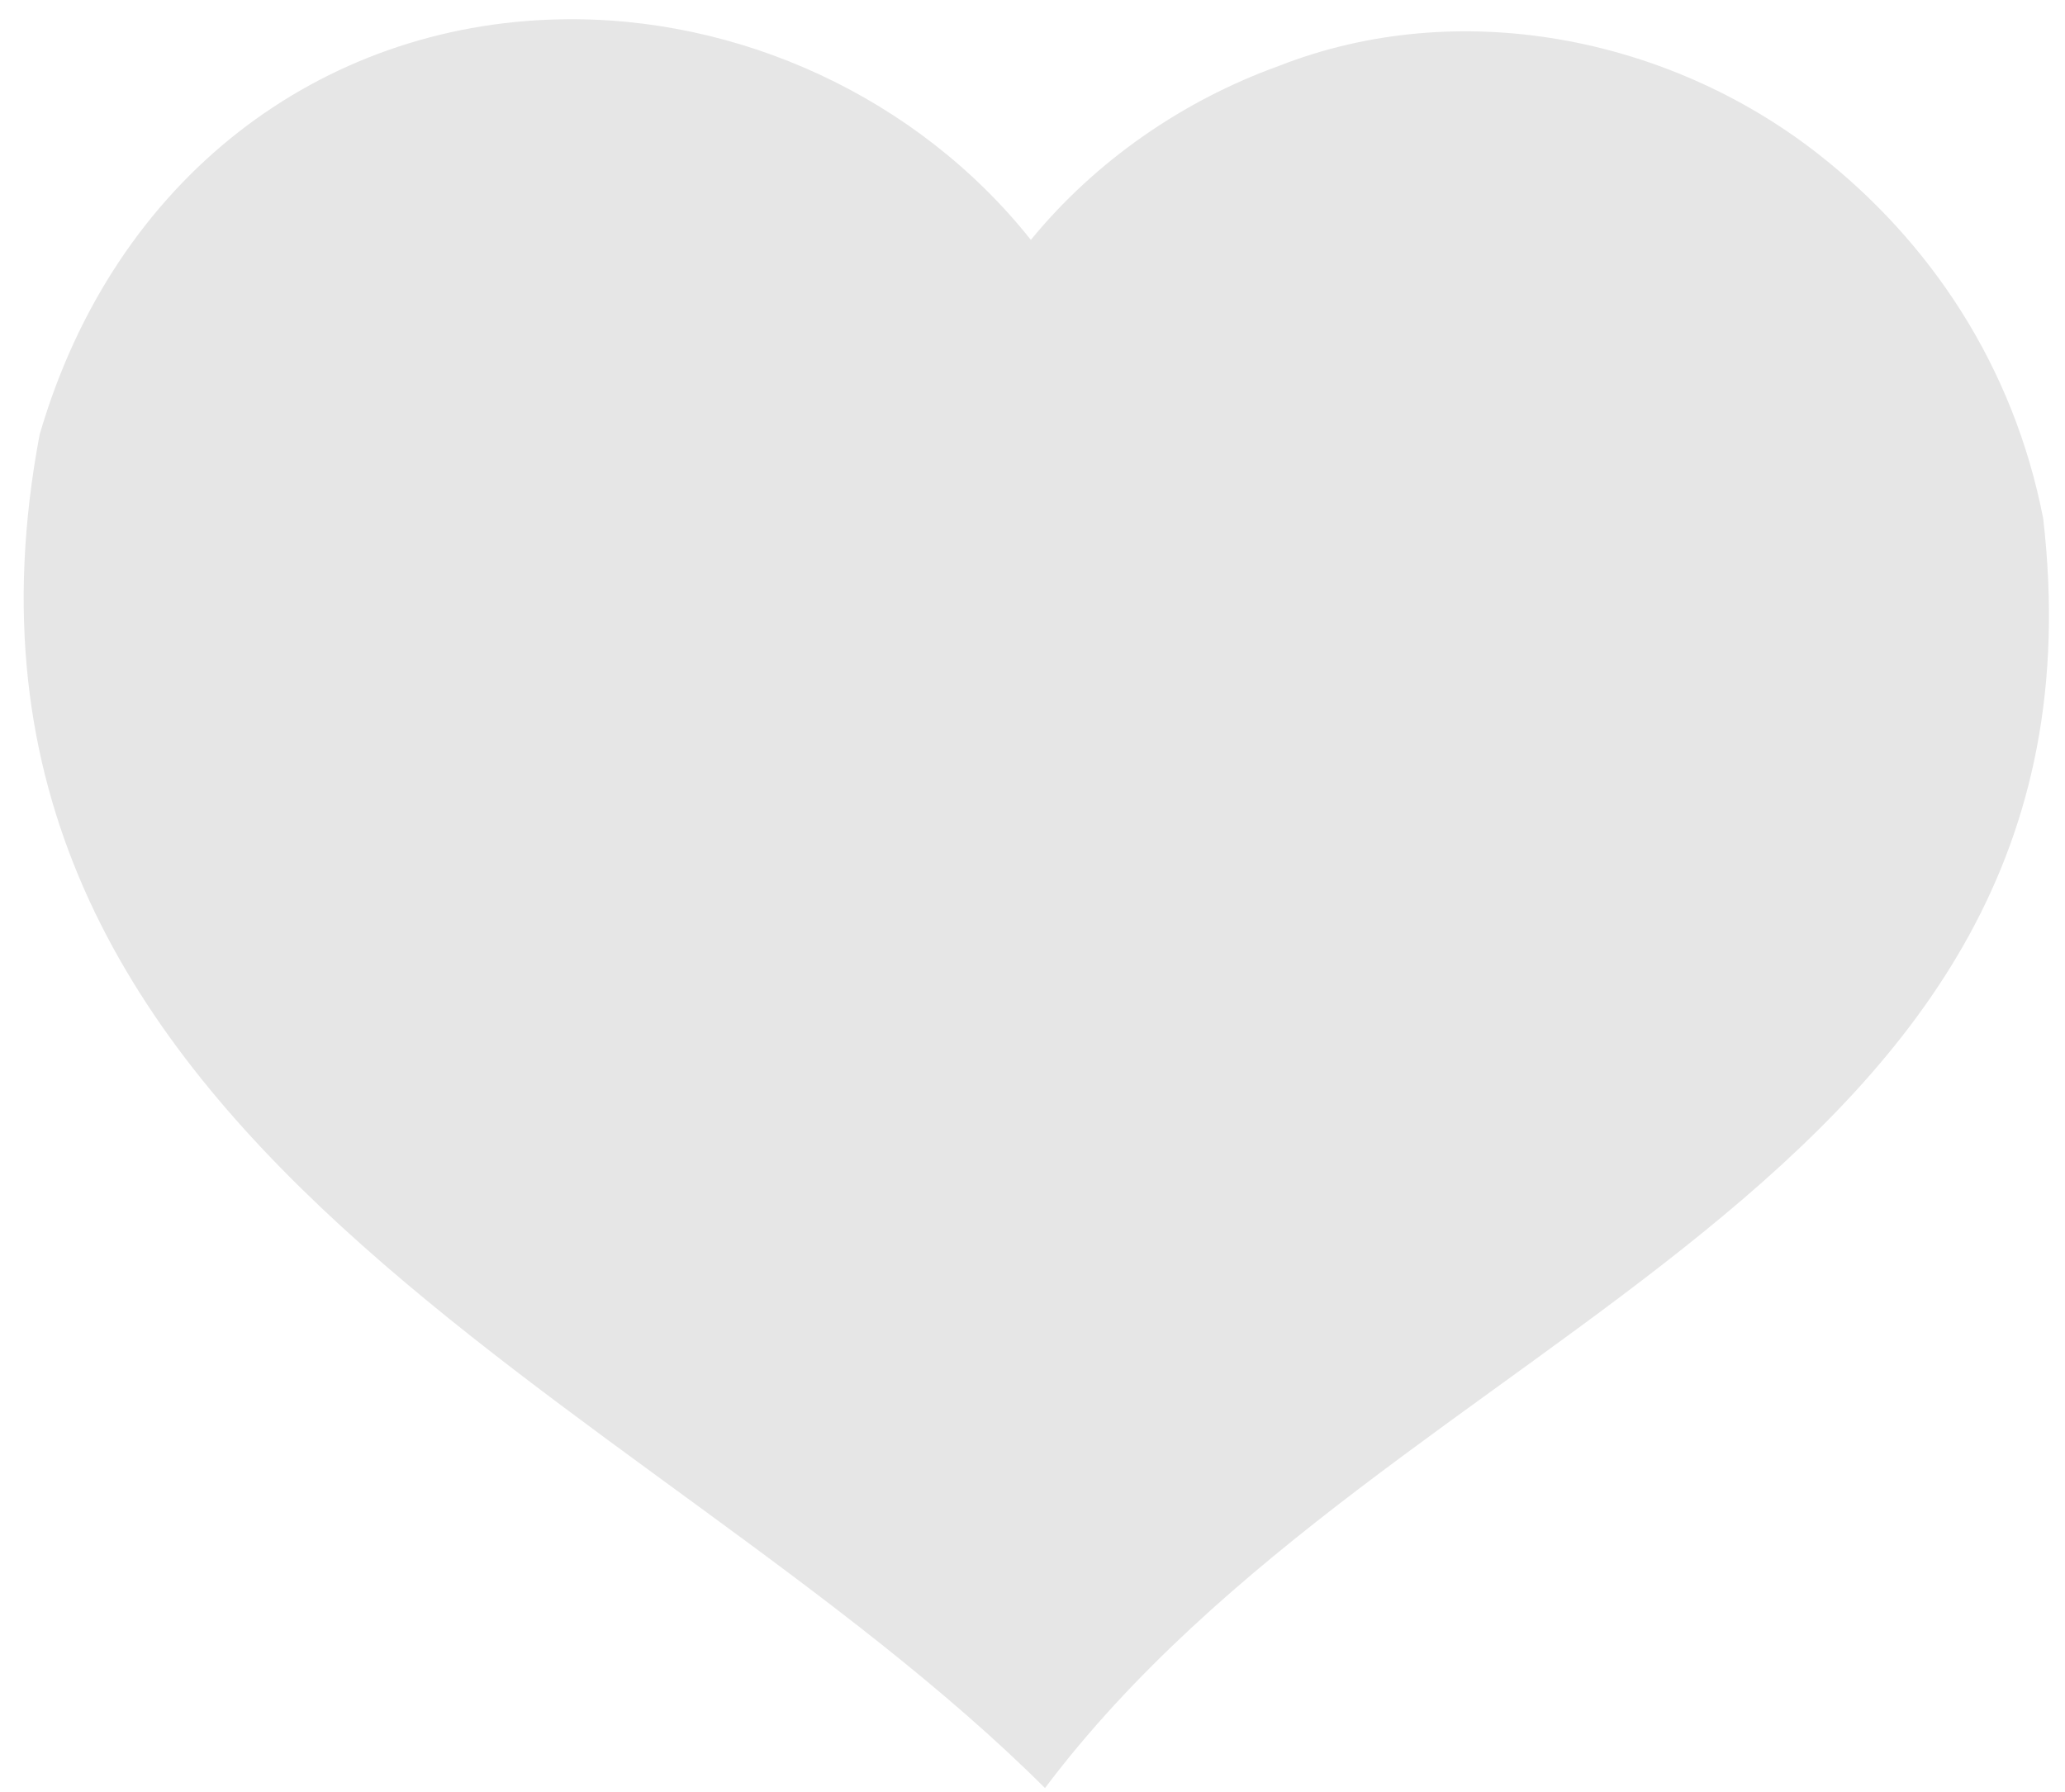
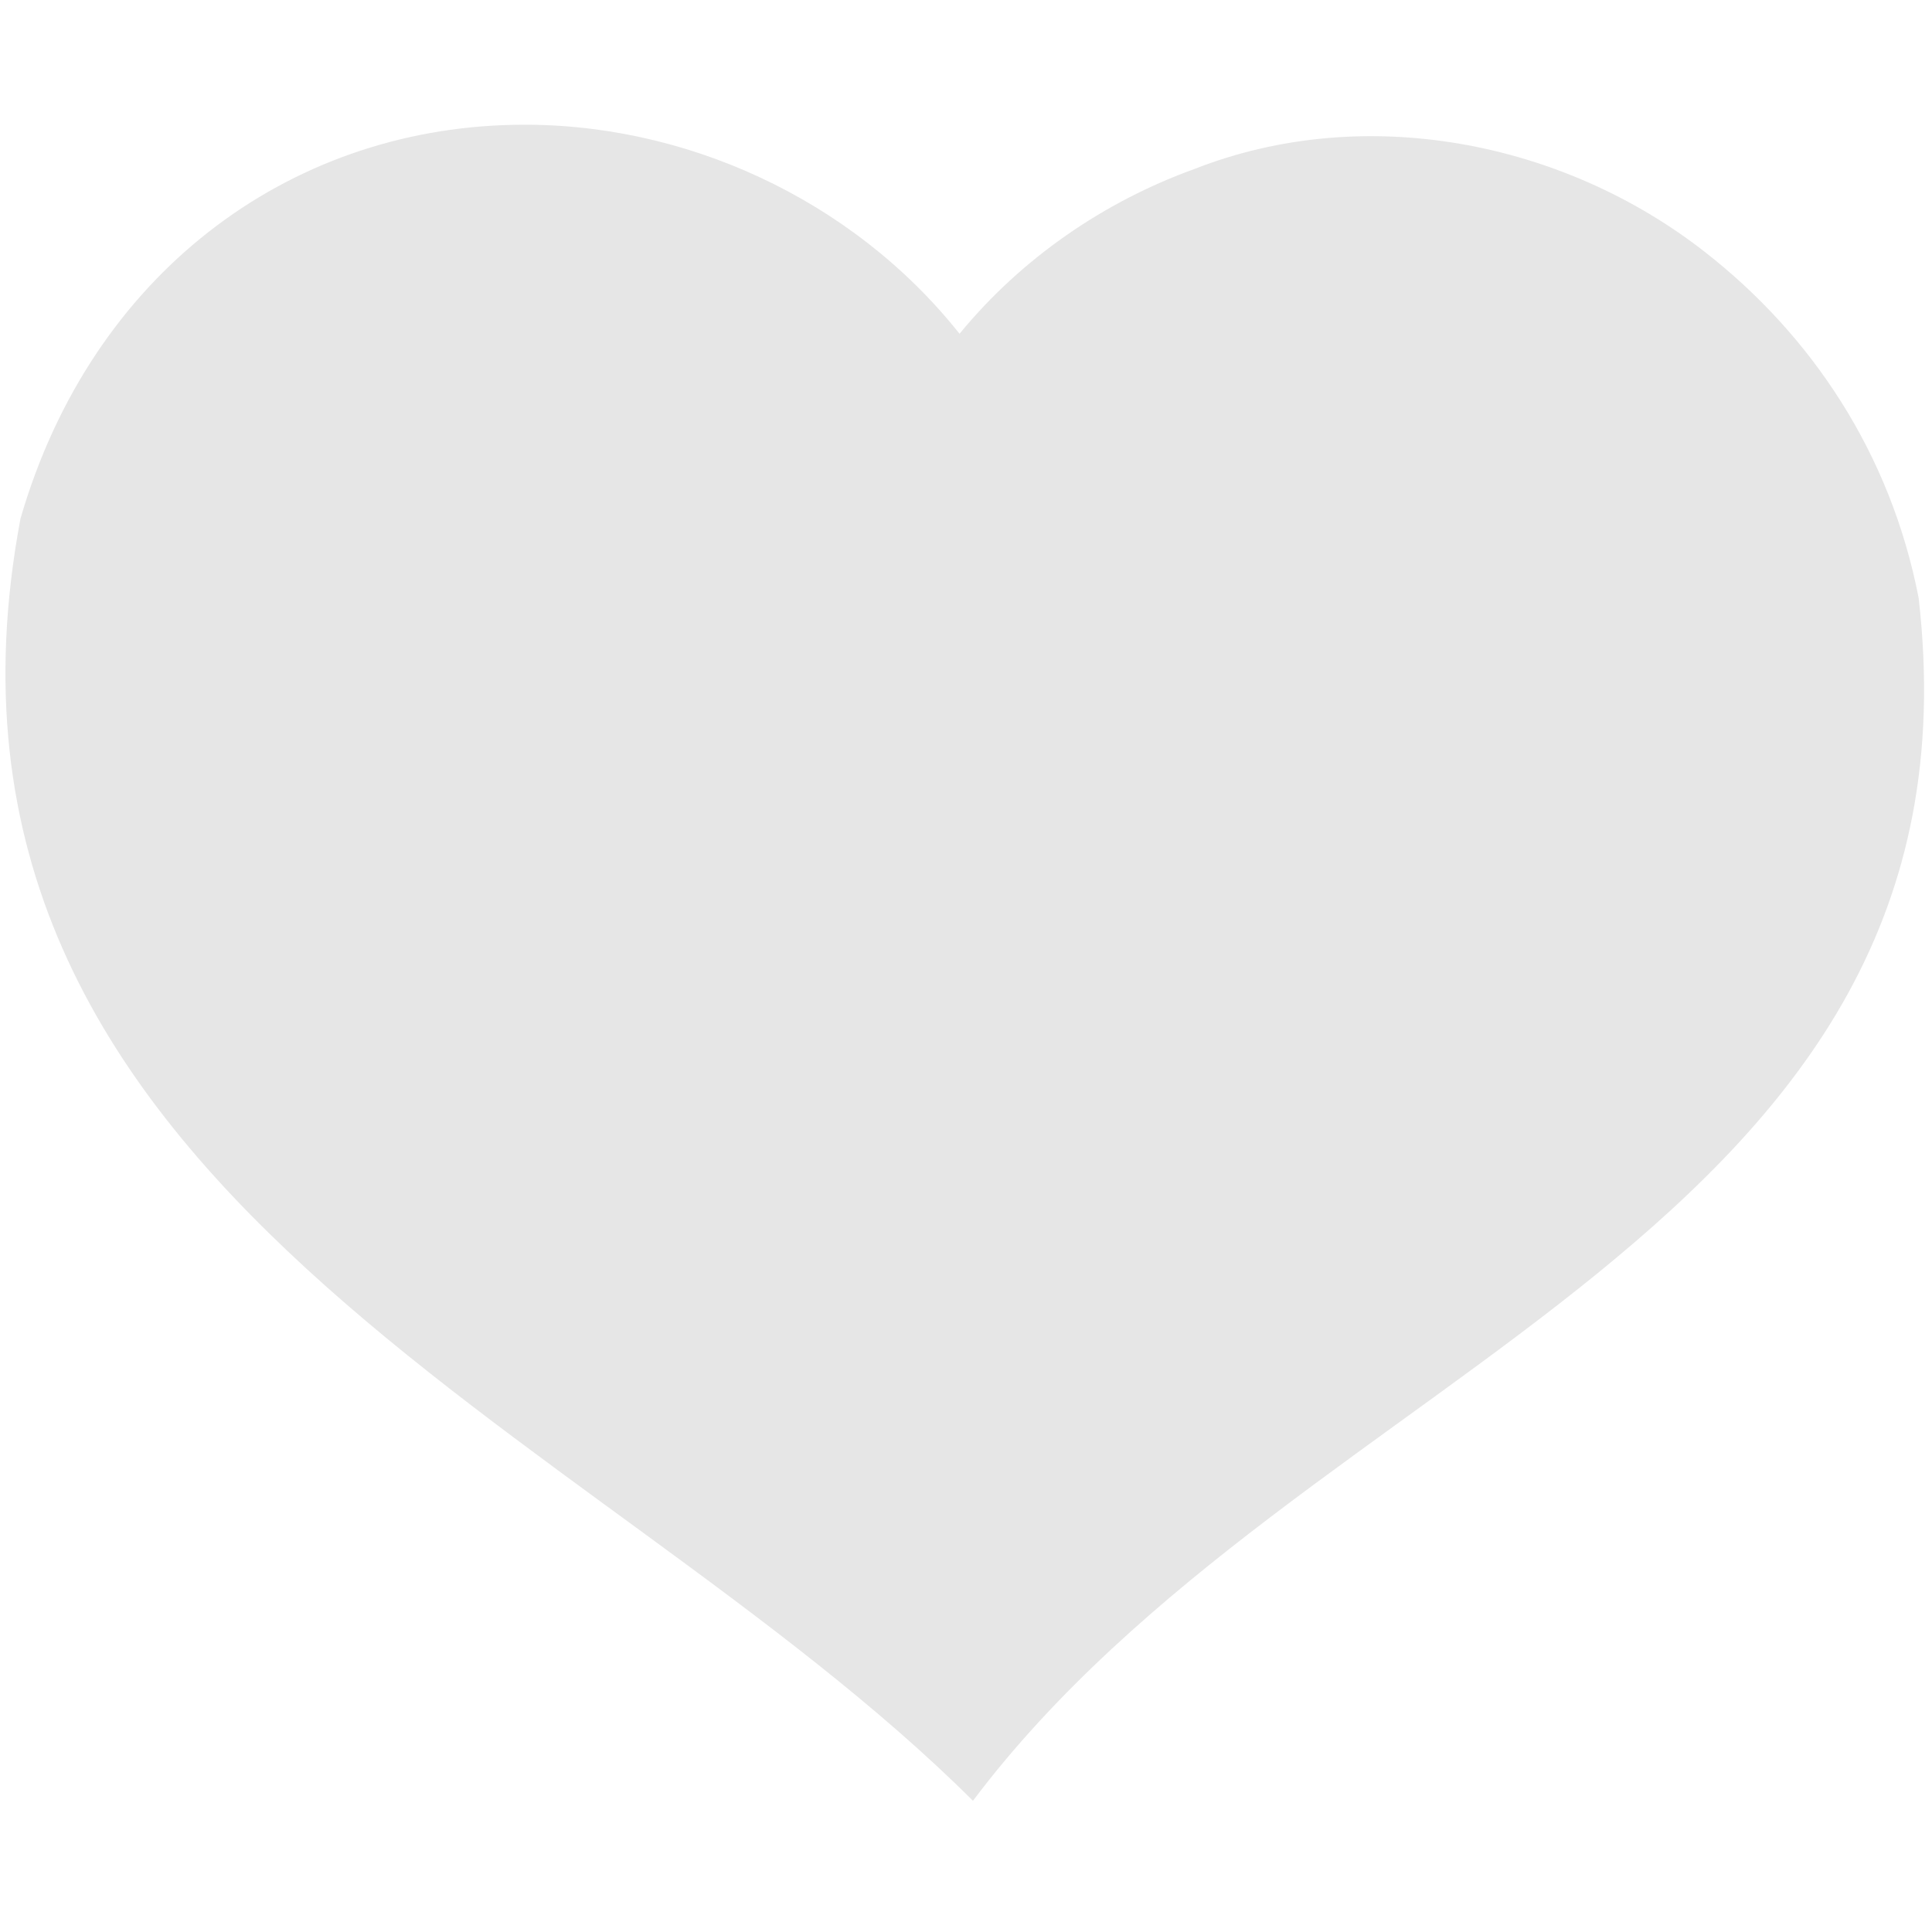
- <svg xmlns="http://www.w3.org/2000/svg" viewBox="0 0 462 401" id="svg2" version="1.1">
+ <svg xmlns="http://www.w3.org/2000/svg" viewBox="0 0 50 50" id="svg2" version="1.1" width="50" height="50">
  <defs id="defs4">
    <filter id="filter3956">
      <feGaussianBlur stdDeviation="2.7" id="feGaussianBlur7" />
    </filter>
-     <filter height="1.213" id="filter3763" width="1.18" x="-.09" y="-.107">
+     <filter height="1.213" id="filter3763" width="1.18" x="-0.09" y="-0.107">
      <feGaussianBlur stdDeviation="6.895" id="feGaussianBlur10" />
    </filter>
    <linearGradient gradientUnits="userSpaceOnUse" id="linearGradient5012" x1="92.562" x2="-31.666" y1="333.787" y2="25.535" gradientTransform="matrix(1.03788,0,0,1.03788,215.5715,-17.51115)">
      <stop offset="0" stop-color="#6e0000" id="stop13" />
      <stop offset=".447" stop-color="#b60000" id="stop15" />
      <stop offset=".843" stop-color="#ad0000" id="stop17" />
      <stop offset="1" stop-color="#e90000" id="stop19" />
    </linearGradient>
    <linearGradient gradientTransform="matrix(0.49866,0.50081,0.56341,-0.44229,-436.9064,110.9259)" gradientUnits="userSpaceOnUse" id="linearGradient5014" x1="194.078" x2="332.852" y1="327.477" y2="339.942">
      <stop offset="0" stop-color="#f97373" id="stop22" />
      <stop offset="1" stop-color="#fff" stop-opacity="0" id="stop24" />
    </linearGradient>
  </defs>
-   <path style="fill:#e6e6e6;fill-opacity:1" id="path30" d="M 125.09,4.332 C 71.897,5.465 25.625,39.565 8.856,97.299 -20.96,255.727 143.848,310.467 233.794,400.135 311.881,296.363 474.472,266.487 457.125,116.055 450.486,81.828 431.765,53.963 406.663,34.366 373.027,8.075 326.173,-0.962 286.135,14.749 264.716,22.473 245.208,35.892 230.63,53.68 205.296,21.778 165.248,3.435 125.09,4.332 Z" />
+   <path style="fill:#e6e6e6;fill-opacity:1" id="path30" d="M 13.268,3.231 C 7.439,3.355 2.368,7.092 0.531,13.418 -2.737,30.78 15.323,36.778 25.18,46.604 33.737,35.233 51.555,31.959 49.654,15.474 48.926,11.723 46.874,8.669 44.124,6.522 40.438,3.641 35.303,2.651 30.916,4.372 28.569,5.219 26.431,6.689 24.833,8.638 22.057,5.143 17.669,3.132 13.268,3.231 Z" />
</svg>
